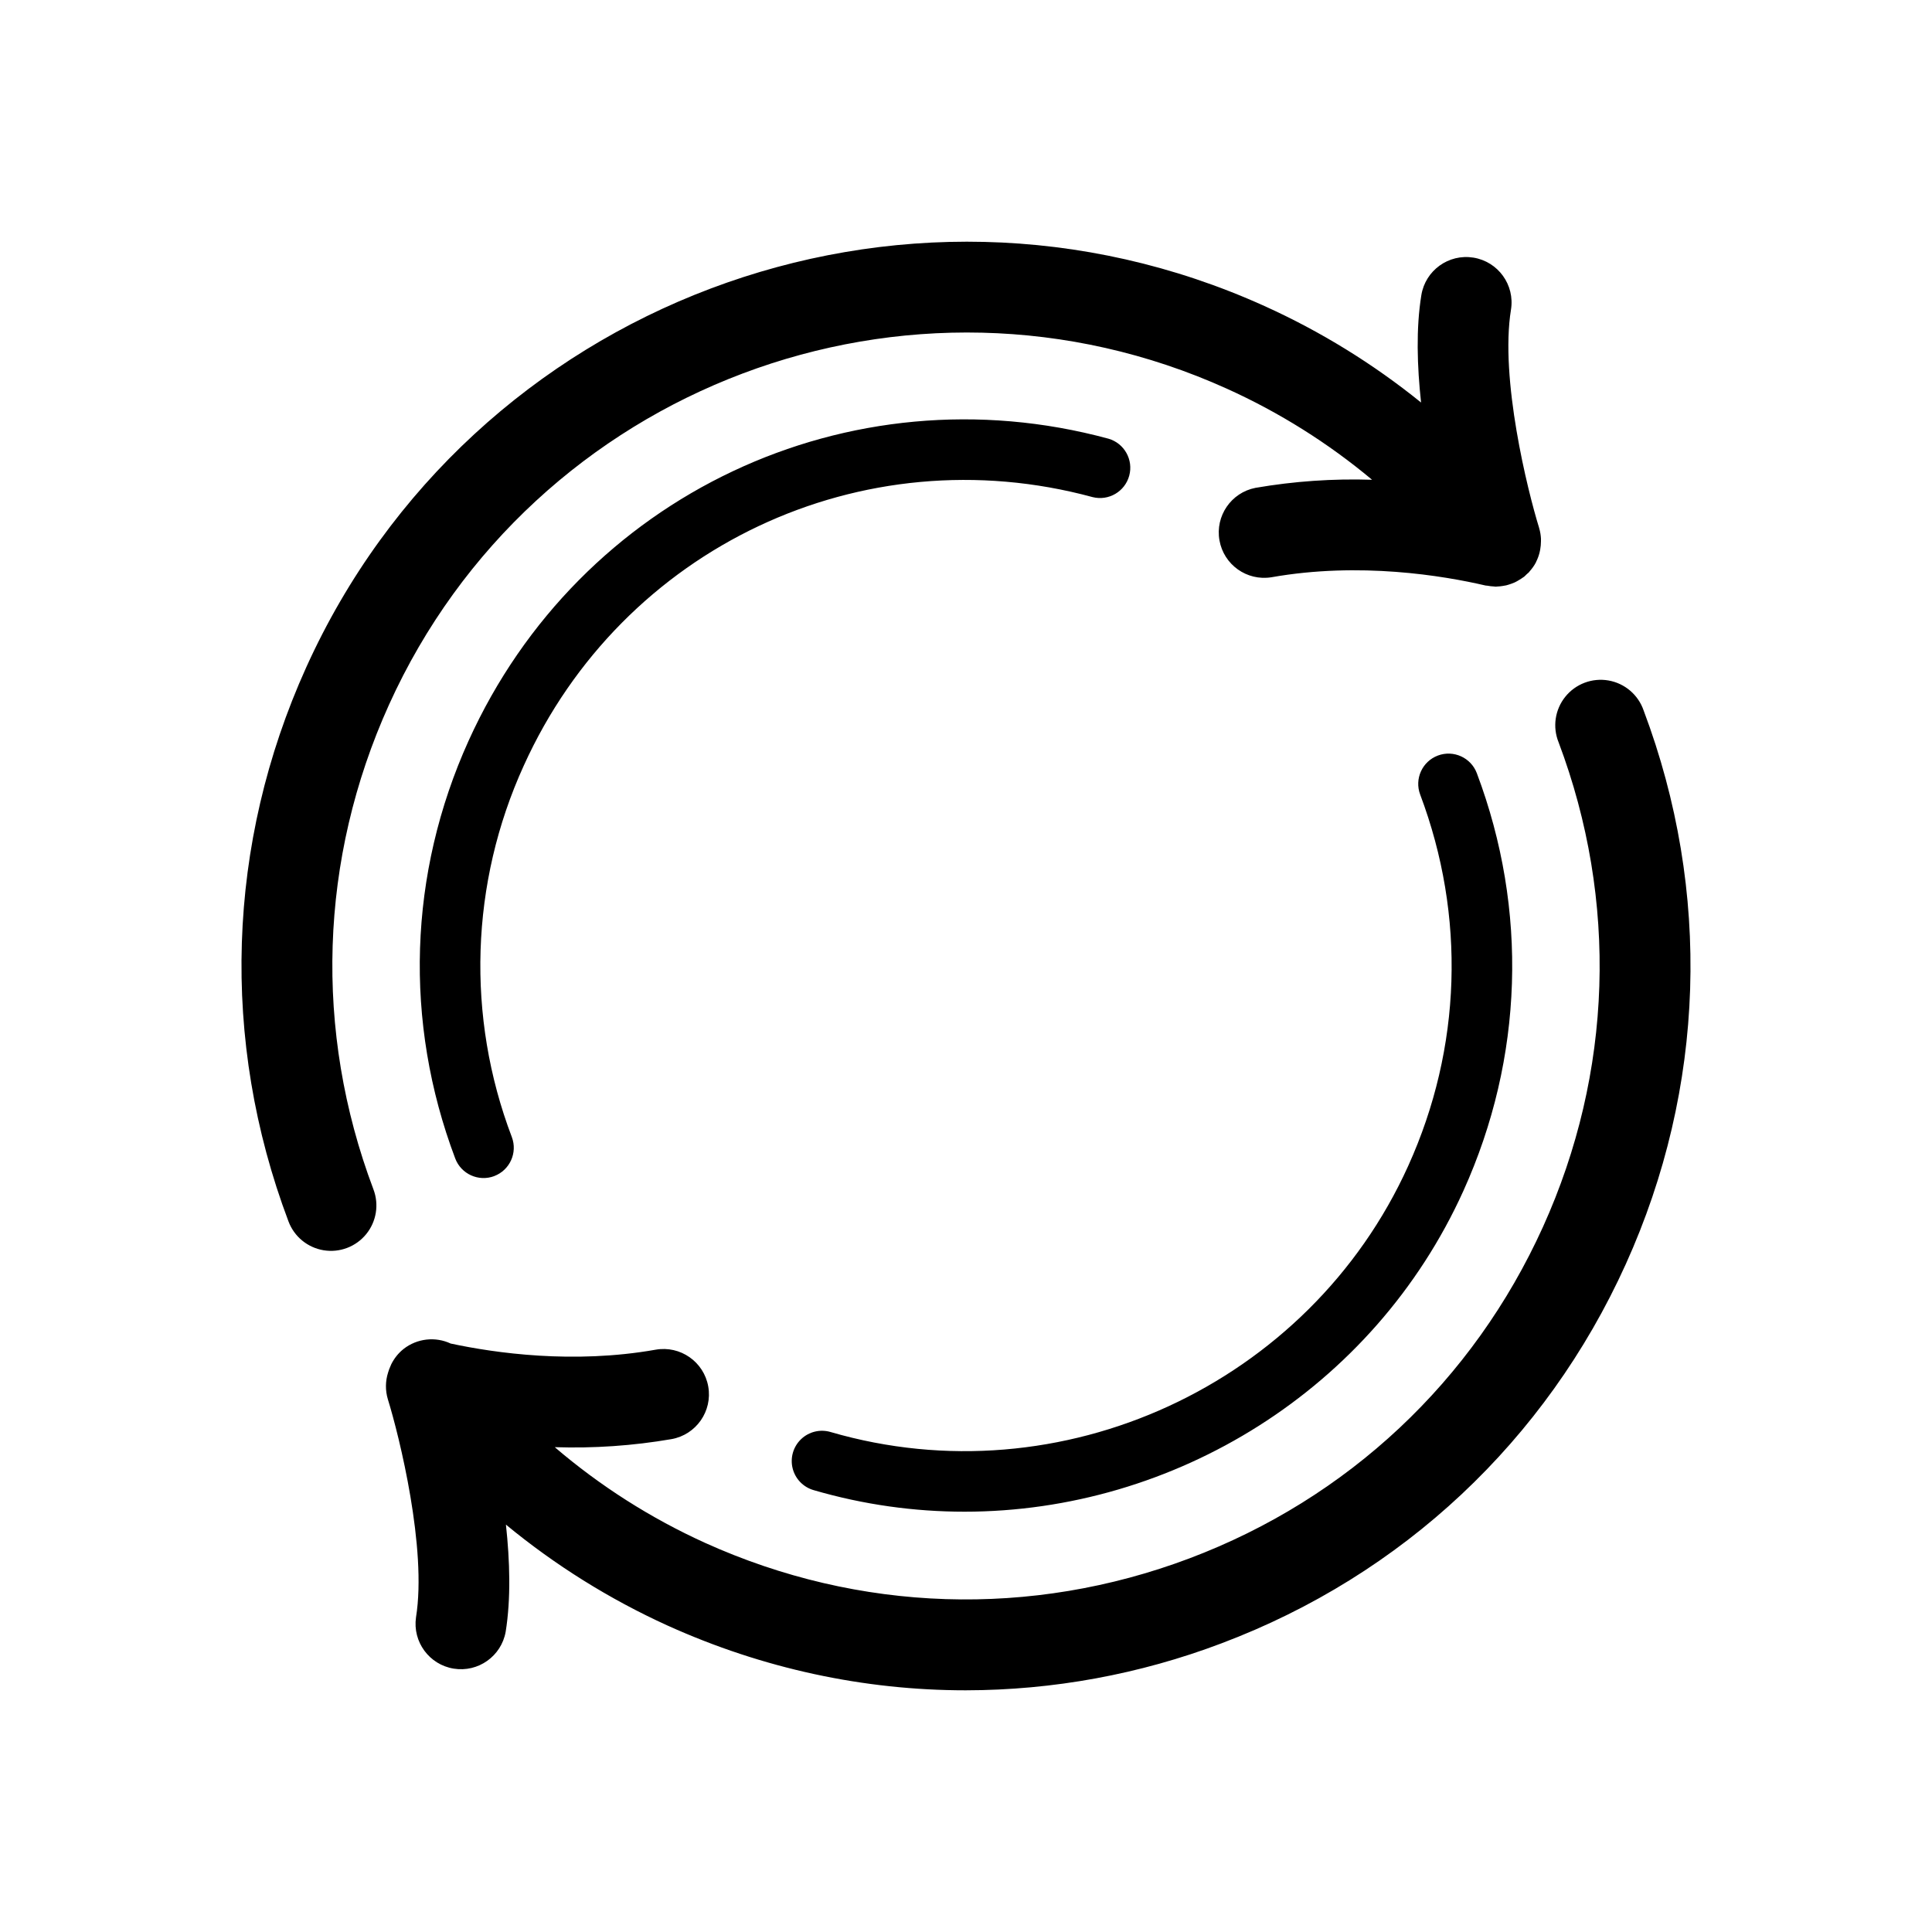
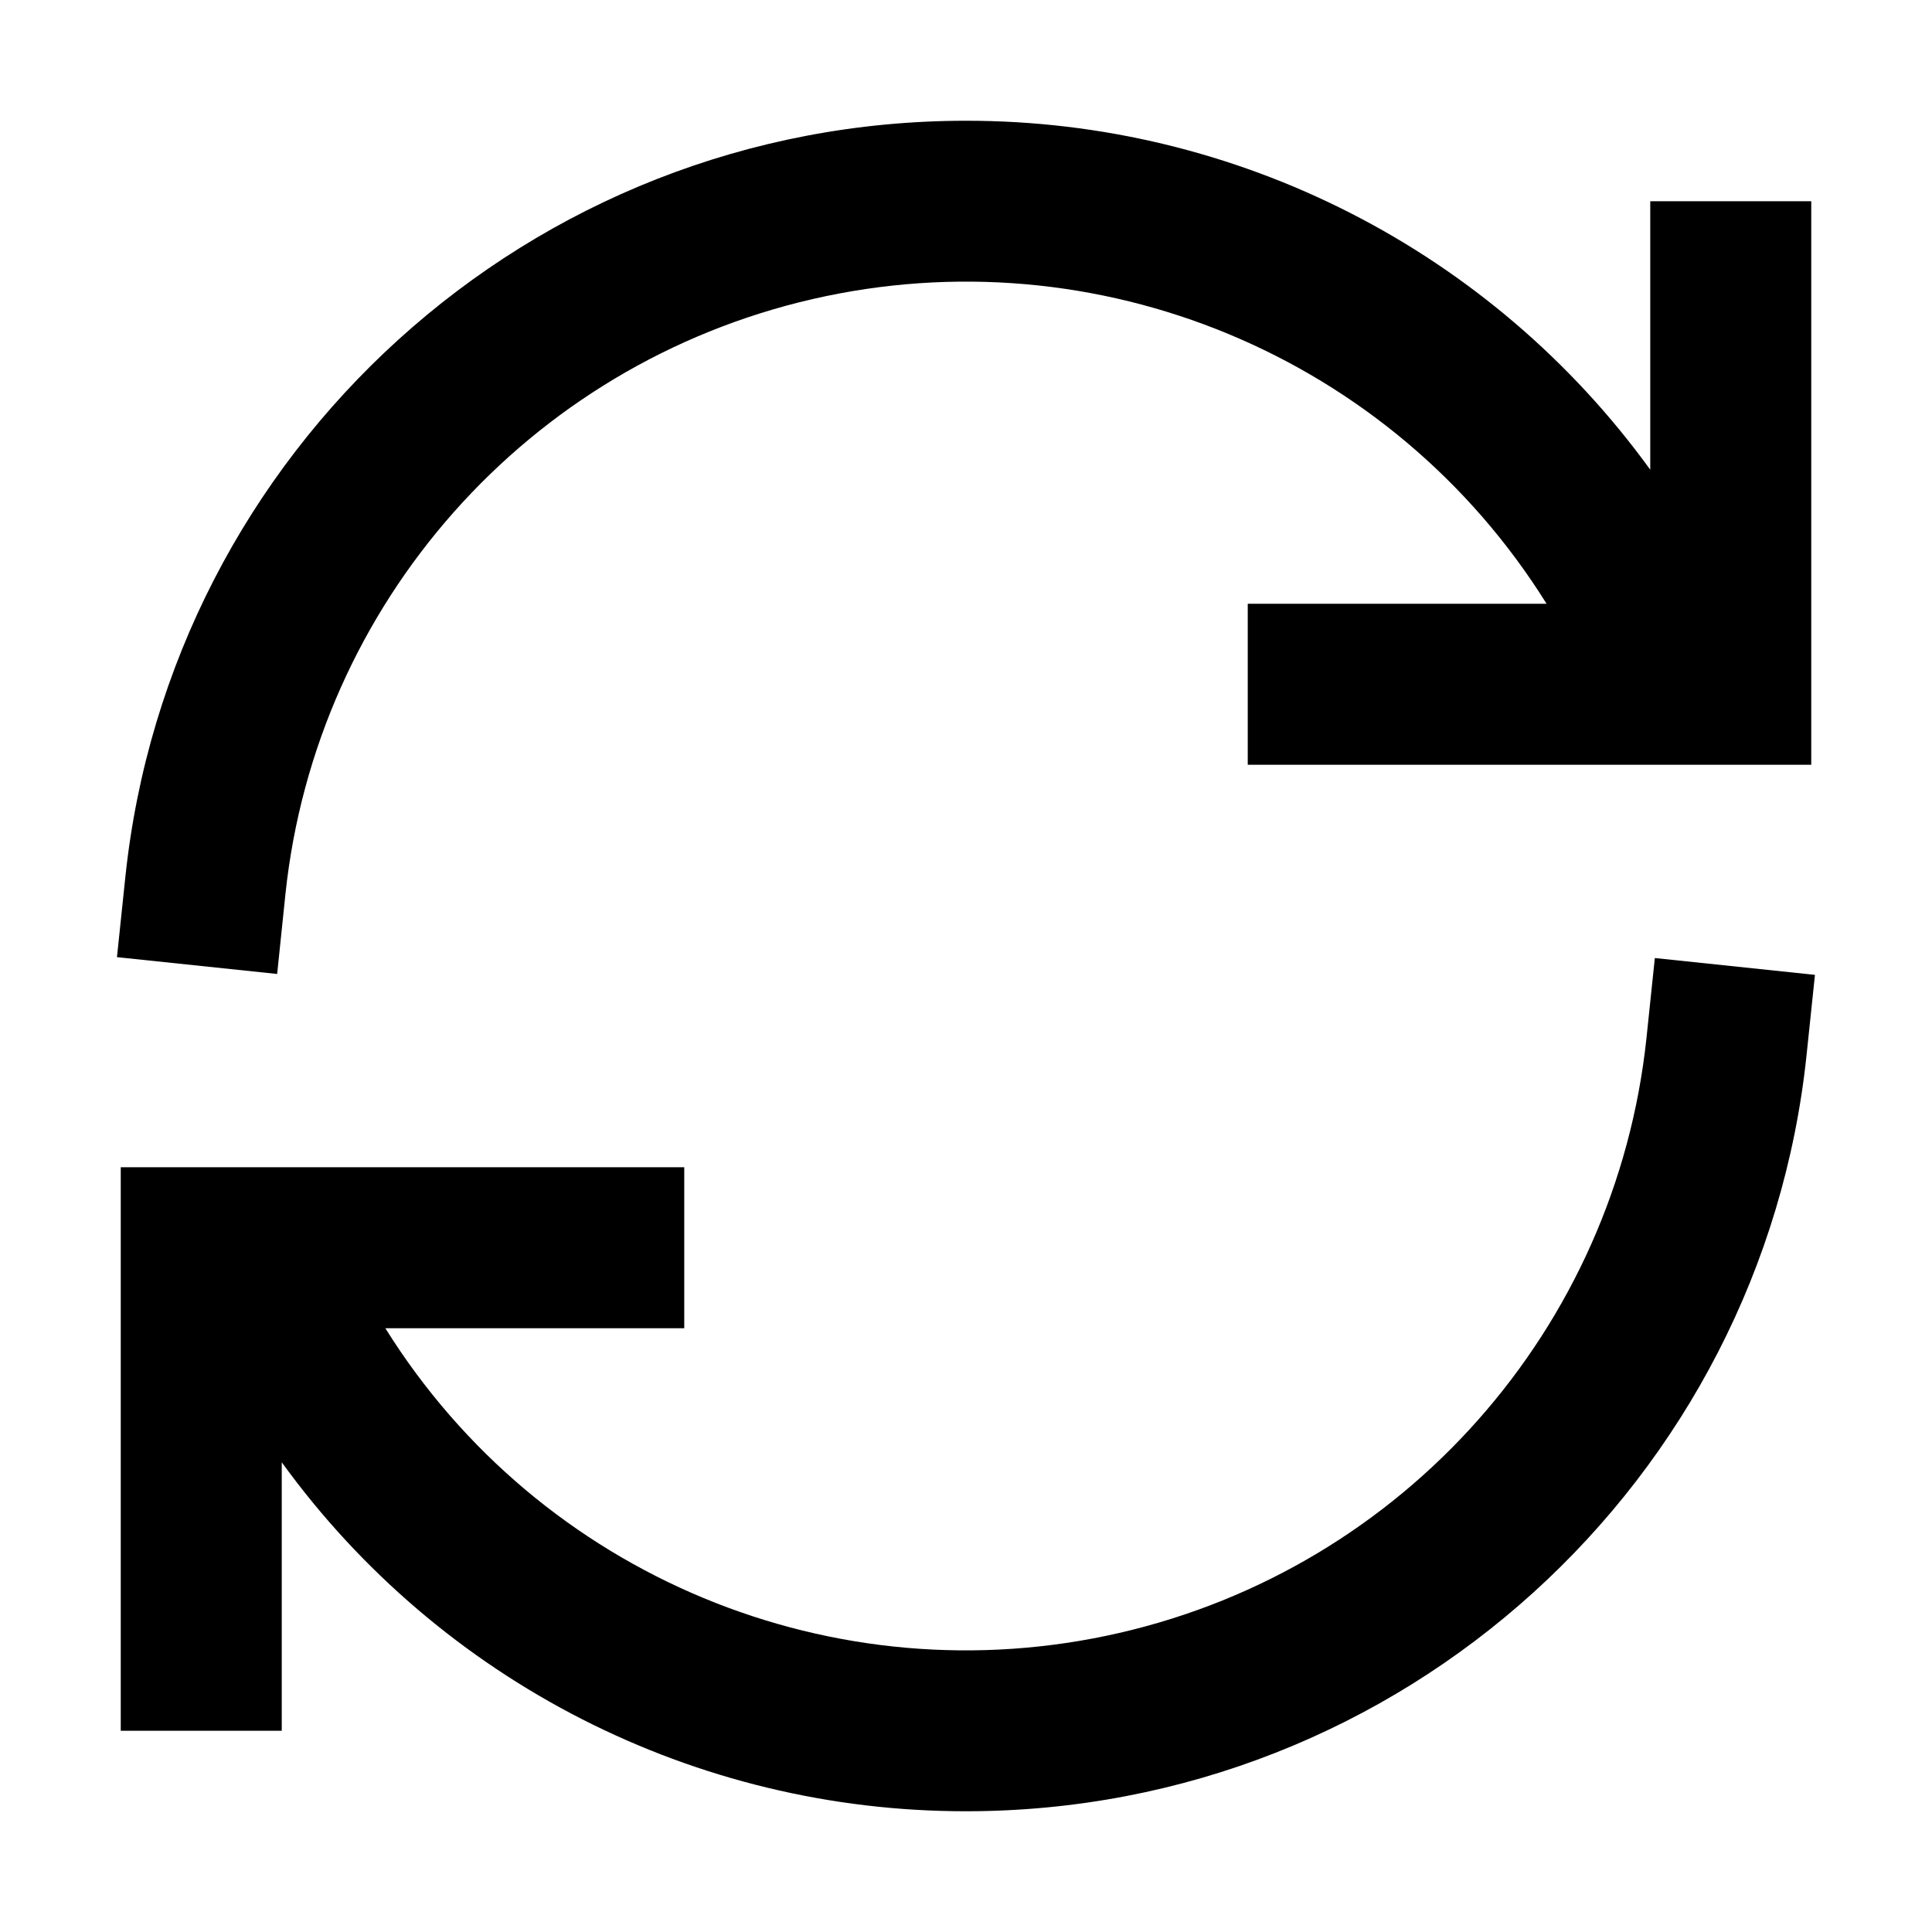
- <svg xmlns="http://www.w3.org/2000/svg" class="icon" width="200" height="200" p-id="2129" t="1660034441839" version="1.1" viewBox="0 0 1024 1024">
-   <path d="m861.68 670.07c-42.264 93.421-118.37 164.79-214.29 200.94a383.74 383.74 0 0 1-135.56 24.888c-53.832 0-107.52-11.472-158.03-34.332a384.83 384.83 0 0 1-85.645-53.484c2.088 19.248 2.688 39.252-0.144 56.82a24.072 24.072 0 0 1-47.52-7.68c5.868-36.372-8.784-95.785-14.928-115.62a23.88 23.88 0 0 1 0.144-14.172c0.312-1.128 0.744-2.232 1.236-3.312 0.168-0.348 0.264-0.72 0.444-1.056 1.548-3.072 3.708-5.88 6.6-8.148a24.024 24.024 0 0 1 24.888-2.808c23.496 5.028 64.98 10.98 108.61 3.264a24.069 24.069 0 1 1 8.4 47.4 306.12 306.12 0 0 1-61.848 4.26 336.12 336.12 0 0 0 79.597 50.688c81.673 36.948 172.87 39.888 256.78 8.256 83.893-31.632 150.44-94.033 187.41-175.73 36.948-81.673 39.9-172.85 8.28-256.77a24.072 24.072 0 1 1 45.036-16.968c36.144 95.941 32.784 200.2-9.456 293.56zm-99.589-269.61a16.044 16.044 0 0 1 20.664 9.36c27.252 72.348 24.72 150.95-7.116 221.34-47.652 105.3-153.3 170.07-264.45 170.07-26.556 0-53.424-3.696-79.884-11.412a16.043 16.043 0 1 1 8.976-30.804c122.05 35.556 253.62-25.08 306.11-141.08 28.332-62.58 30.564-132.47 6.336-196.79a16.044 16.044 0 0 1 9.36-20.676zm-500.14 222.9a16.068 16.068 0 0 1-20.676-9.36c-27.3-72.312-24.78-150.94 7.08-221.37 58.896-130.15 201.54-197.47 339.17-160.11a16.044 16.044 0 0 1-8.412 30.96c-122.3-33.204-249.17 26.652-301.53 142.38a255.59 255.59 0 0 0-6.3 196.81 16.056 16.056 0 0 1-9.336 20.676zm554.39-332.09c-0.108 0.552-0.204 1.092-0.348 1.644a23.112 23.112 0 0 1-1.74 4.704c-0.084 0.192-0.132 0.372-0.228 0.54-0.876 1.68-2.016 3.228-3.3 4.68-0.12 0.132-0.192 0.288-0.312 0.432-0.372 0.396-0.816 0.684-1.212 1.068-0.468 0.432-0.876 0.924-1.38 1.332-0.192 0.168-0.432 0.276-0.636 0.42-0.612 0.456-1.248 0.84-1.884 1.224-0.792 0.48-1.572 0.96-2.4 1.344-0.576 0.264-1.176 0.468-1.776 0.708a33.924 33.924 0 0 1-2.784 0.876c-0.612 0.144-1.212 0.228-1.836 0.324-0.96 0.156-1.908 0.276-2.892 0.3-0.288 0.013-0.54 0.084-0.828 0.084-0.324 0-0.648-0.096-0.984-0.108a22.14 22.14 0 0 1-3.432-0.408c-0.336-0.048-0.684-0.024-1.044-0.108-22.296-5.184-66.696-12.648-113.51-4.356a24.072 24.072 0 0 1-8.388-47.4 305.64 305.64 0 0 1 61.8-4.284 334.87 334.87 0 0 0-76.896-48.24c-168.6-76.26-367.87-1.14-444.16 167.49-36.96 81.709-39.9 172.91-8.256 256.81a24.062 24.062 0 1 1-45.024 16.992c-36.18-95.929-32.832-200.22 9.42-293.64 87.241-192.81 315.06-278.71 507.88-191.5a382.86 382.86 0 0 1 83.004 51.144c-2.1-19.272-2.712-39.312 0.144-56.892a24.063 24.063 0 1 1 47.508 7.692c-5.916 36.492 8.772 95.809 14.904 115.6l0.048 0.228c0.552 1.848 0.852 3.708 0.948 5.604 0.036 0.48-0.013 0.936-0.013 1.416-0.013 1.44-0.132 2.868-0.396 4.284z" stroke-width=".75" p-id="2130" />
+ <svg xmlns="http://www.w3.org/2000/svg" t="1792478825466" class="icon" viewBox="0 0 1024 1024" version="1.1" p-id="20077" width="200" height="200">
+   <path d="M874.667 248.96A447.36 447.36 0 0 0 512 64c-231.552 0-421.973 175.573-445.568 400.896l-4.437 42.411 84.907 8.917 4.395-42.453A362.709 362.709 0 0 1 819.712 320H661.333v85.333h298.667v-298.667h-85.333v142.293z m2.432 258.816l-4.437 42.453A362.709 362.709 0 0 1 204.245 704H362.667v-85.333h-298.667v298.667h85.333v-142.293A447.36 447.36 0 0 0 512 960c231.509 0 421.973-175.573 445.525-400.896l4.437-42.411-84.864-8.917z" fill="#000000" p-id="20078" />
</svg>
